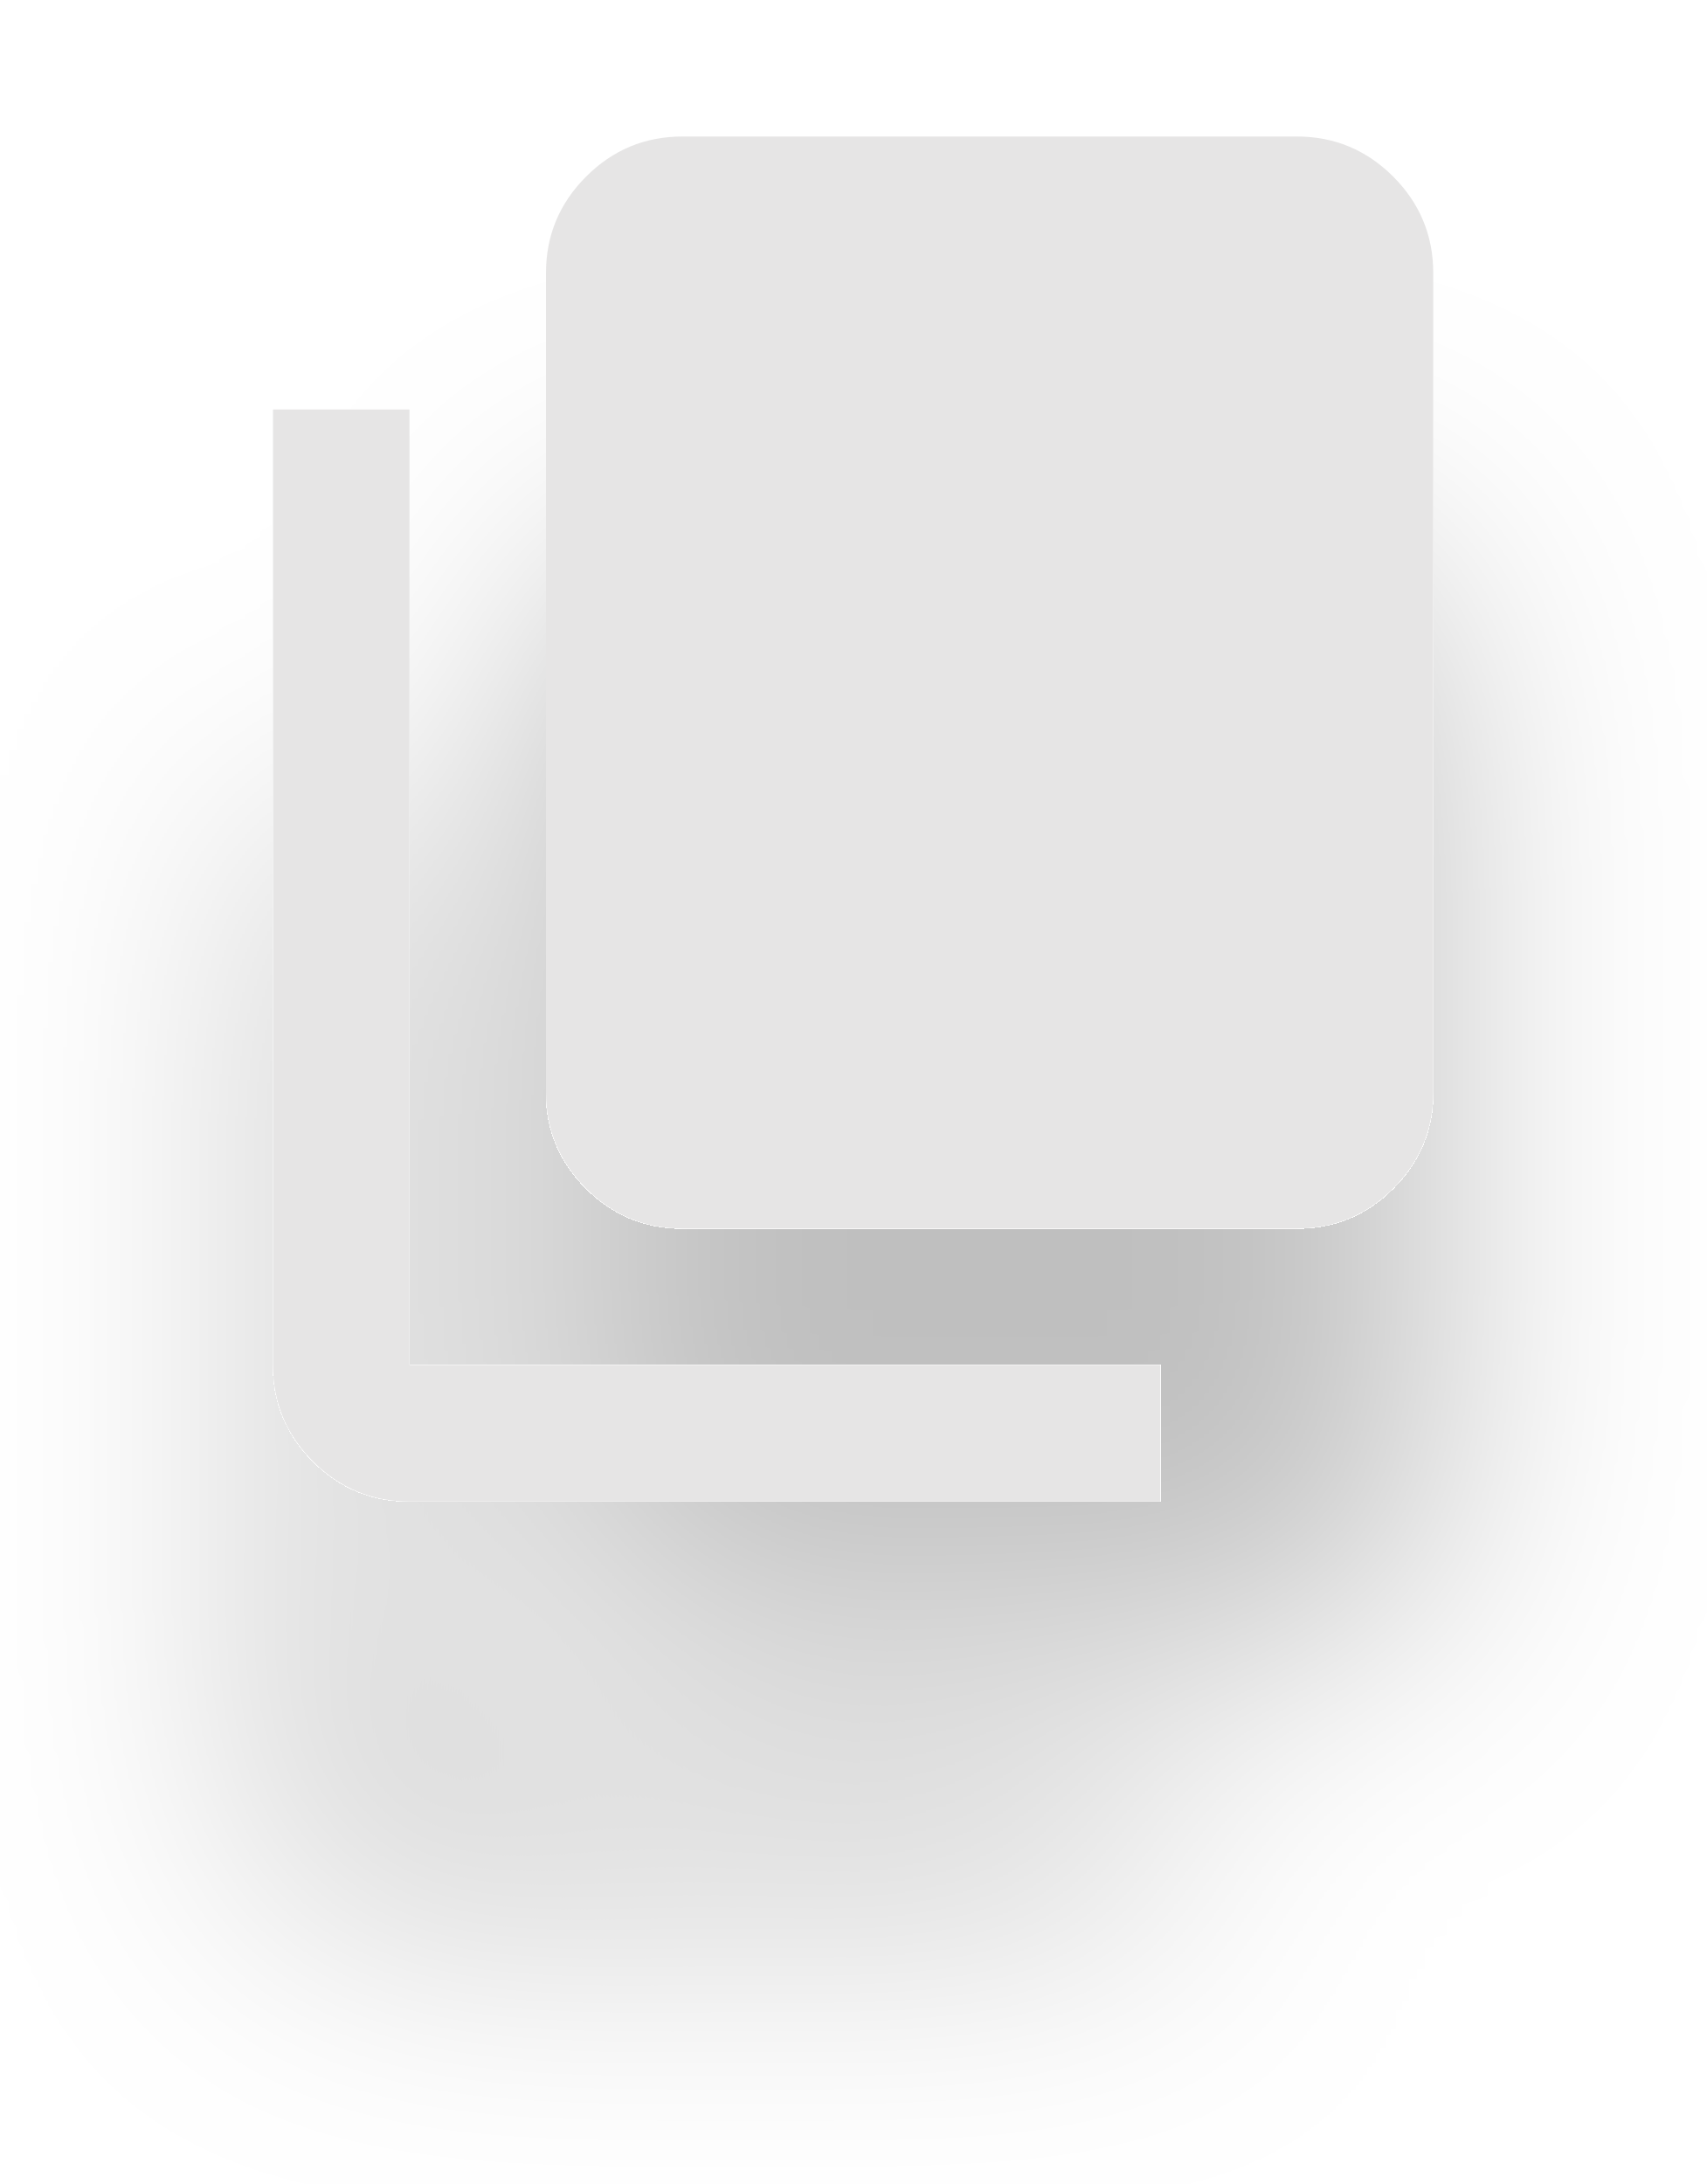
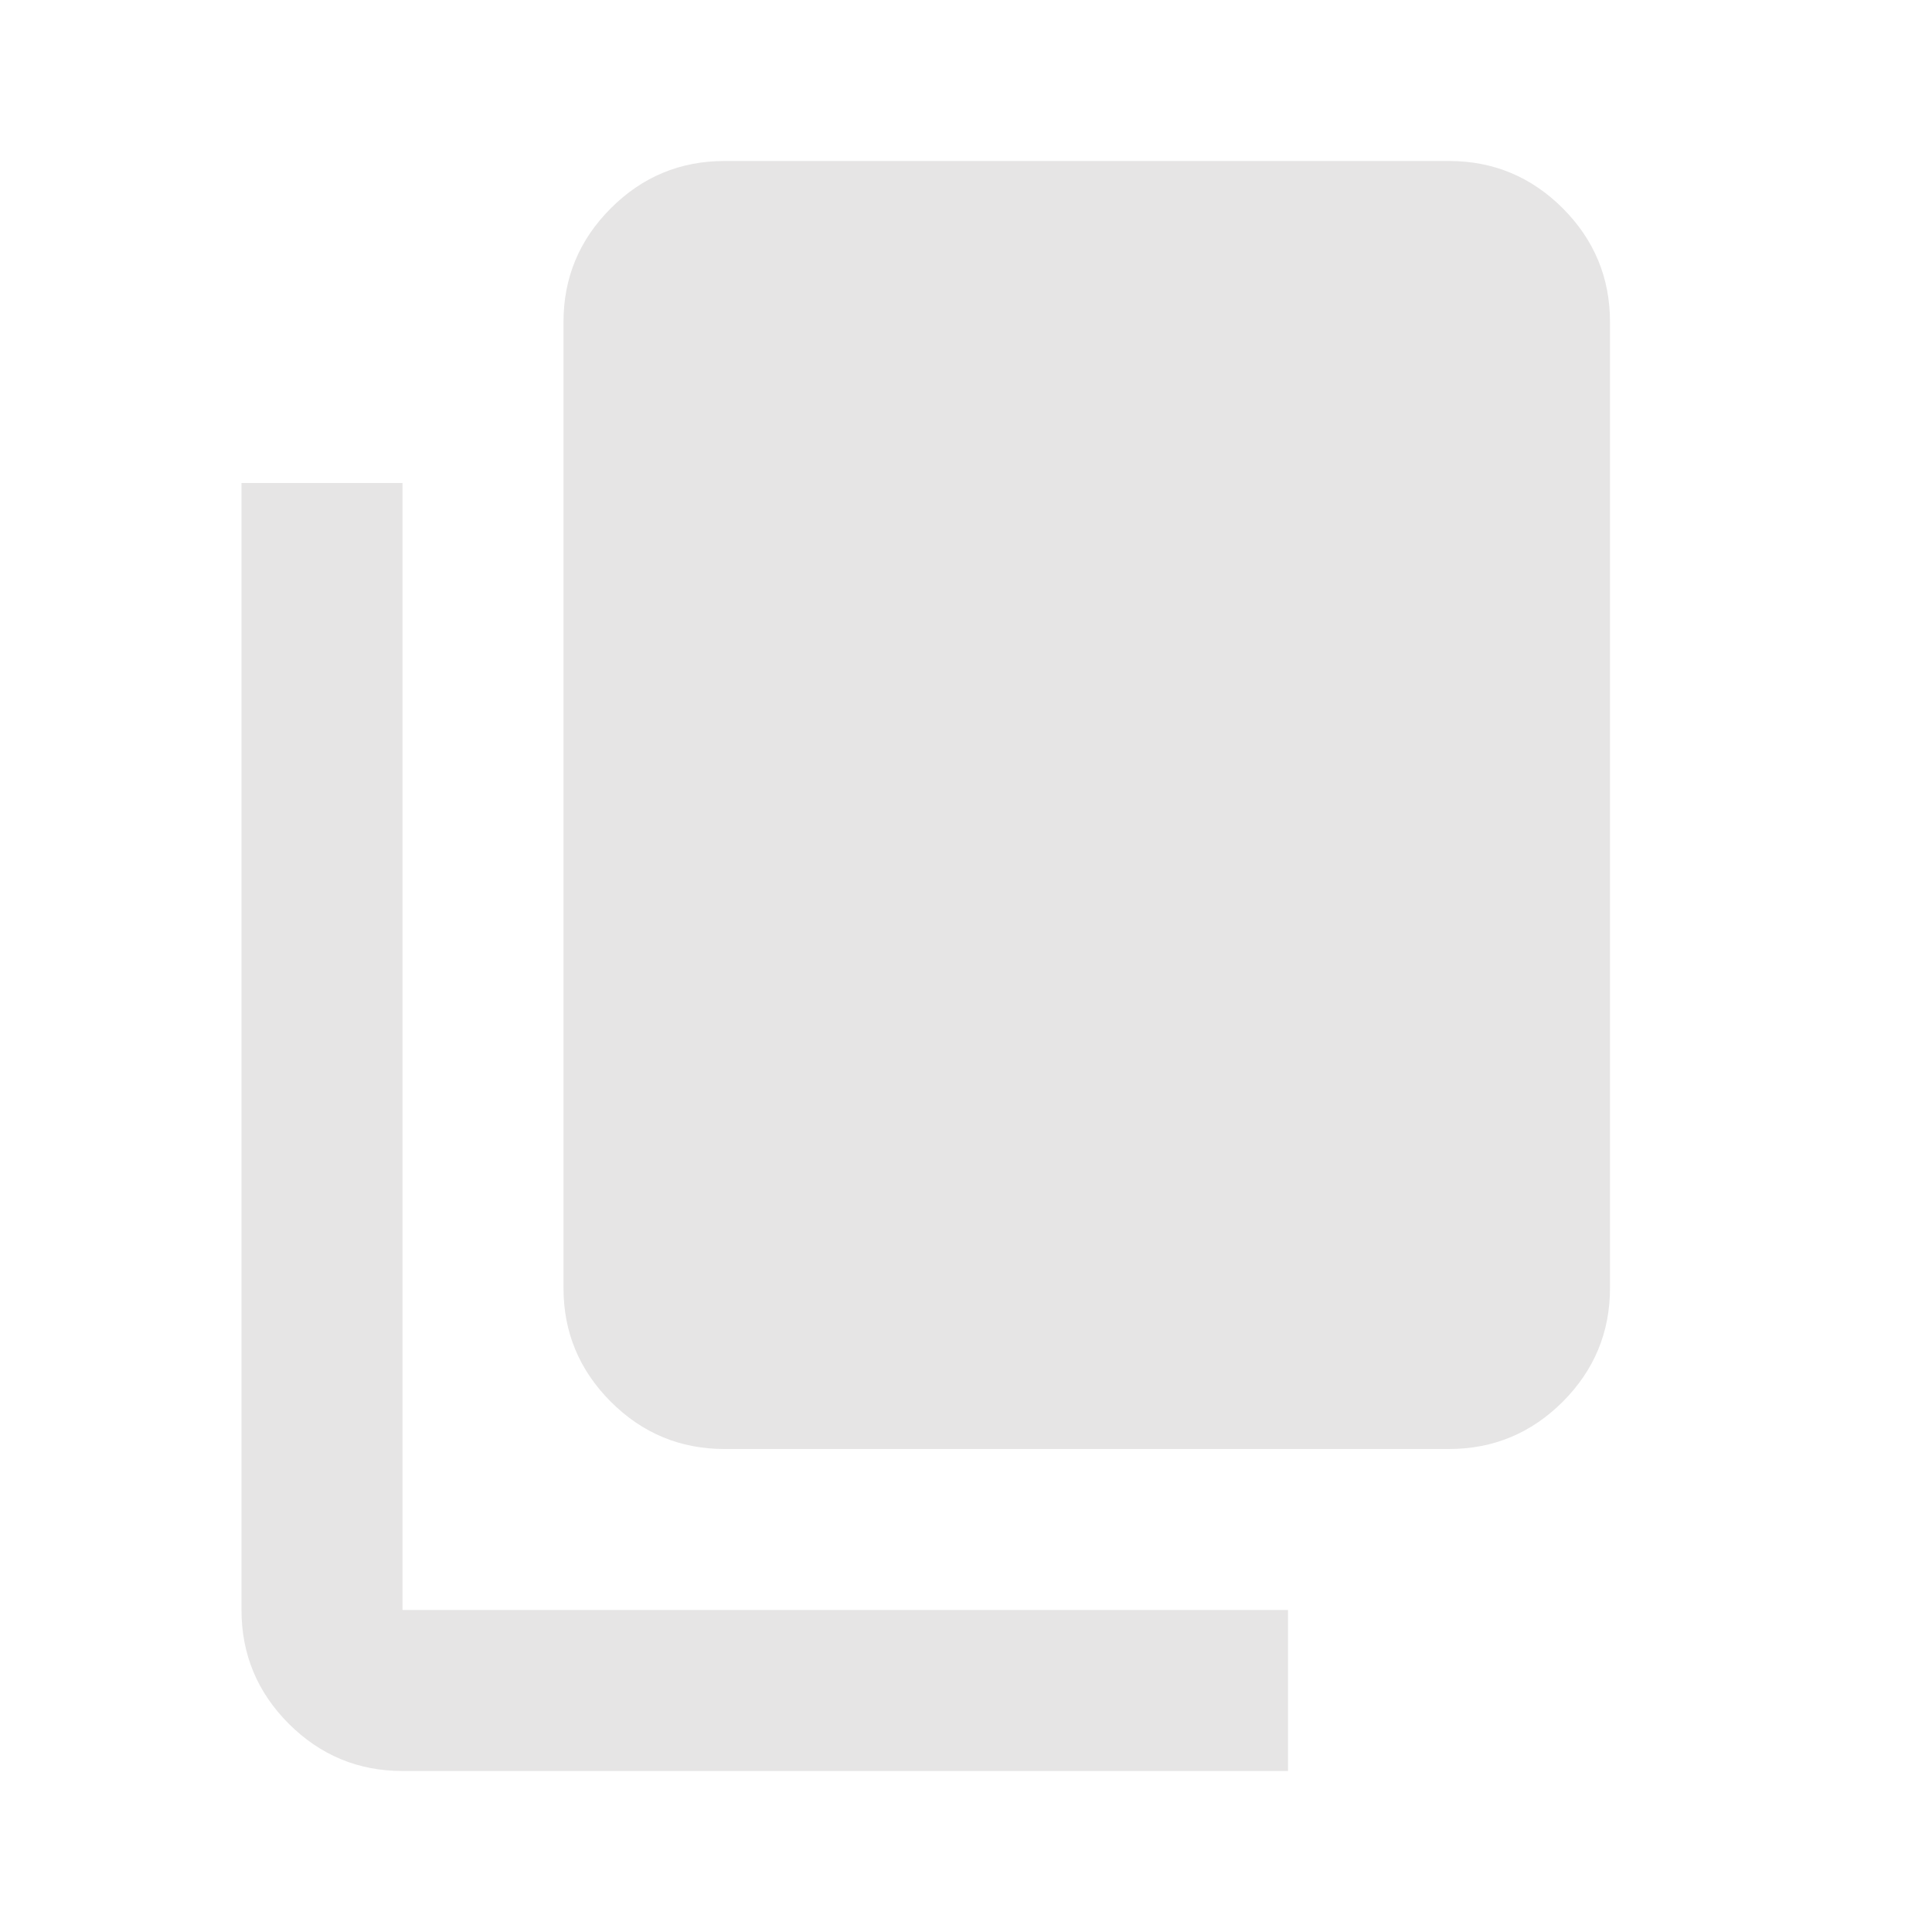
- <svg xmlns="http://www.w3.org/2000/svg" width="25" height="32" viewBox="0 0 25 32" fill="none">
-   <g filter="url(#filter0_d_24_1072)">
-     <path d="M6 22C5.45 22 4.979 21.804 4.587 21.413C4.196 21.021 4 20.55 4 20V6H6V20H17V22H6ZM10 18C9.45 18 8.979 17.804 8.588 17.413C8.196 17.021 8 16.55 8 16V4C8 3.45 8.196 2.979 8.588 2.587C8.979 2.196 9.45 2 10 2H19C19.55 2 20.021 2.196 20.413 2.587C20.804 2.979 21 3.45 21 4V16C21 16.55 20.804 17.021 20.413 17.413C20.021 17.804 19.55 18 19 18H10Z" fill="#E6E5E5" />
-   </g>
-   <defs>
-     <filter id="filter0_d_24_1072" x="-3" y="0" width="32" height="34" filterUnits="userSpaceOnUse" color-interpolation-filters="sRGB">
-       <feFlood flood-opacity="0" result="BackgroundImageFix" />
-       <feColorMatrix in="SourceAlpha" type="matrix" values="0 0 0 0 0 0 0 0 0 0 0 0 0 0 0 0 0 0 127 0" result="hardAlpha" />
-       <feOffset dy="6" />
-       <feGaussianBlur stdDeviation="2" />
-       <feComposite in2="hardAlpha" operator="out" />
-       <feColorMatrix type="matrix" values="0 0 0 0 0 0 0 0 0 0 0 0 0 0 0 0 0 0 0.25 0" />
-       <feBlend mode="normal" in2="BackgroundImageFix" result="effect1_dropShadow_24_1072" />
-       <feBlend mode="normal" in="SourceGraphic" in2="effect1_dropShadow_24_1072" result="shape" />
-     </filter>
-   </defs>
+ <svg xmlns="http://www.w3.org/2000/svg" width="24" height="24" viewBox="0 0 24 24" fill="none">
+   <path d="M5 22C4.45 22 3.979 21.804 3.587 21.413C3.196 21.021 3 20.55 3 20V6H5V20H16V22H5ZM9 18C8.45 18 7.979 17.804 7.588 17.413C7.196 17.021 7 16.55 7 16V4C7 3.45 7.196 2.979 7.588 2.587C7.979 2.196 8.45 2 9 2H18C18.55 2 19.021 2.196 19.413 2.587C19.804 2.979 20 3.45 20 4V16C20 16.55 19.804 17.021 19.413 17.413C19.021 17.804 18.55 18 18 18H9Z" fill="#E6E5E5" />
</svg>
